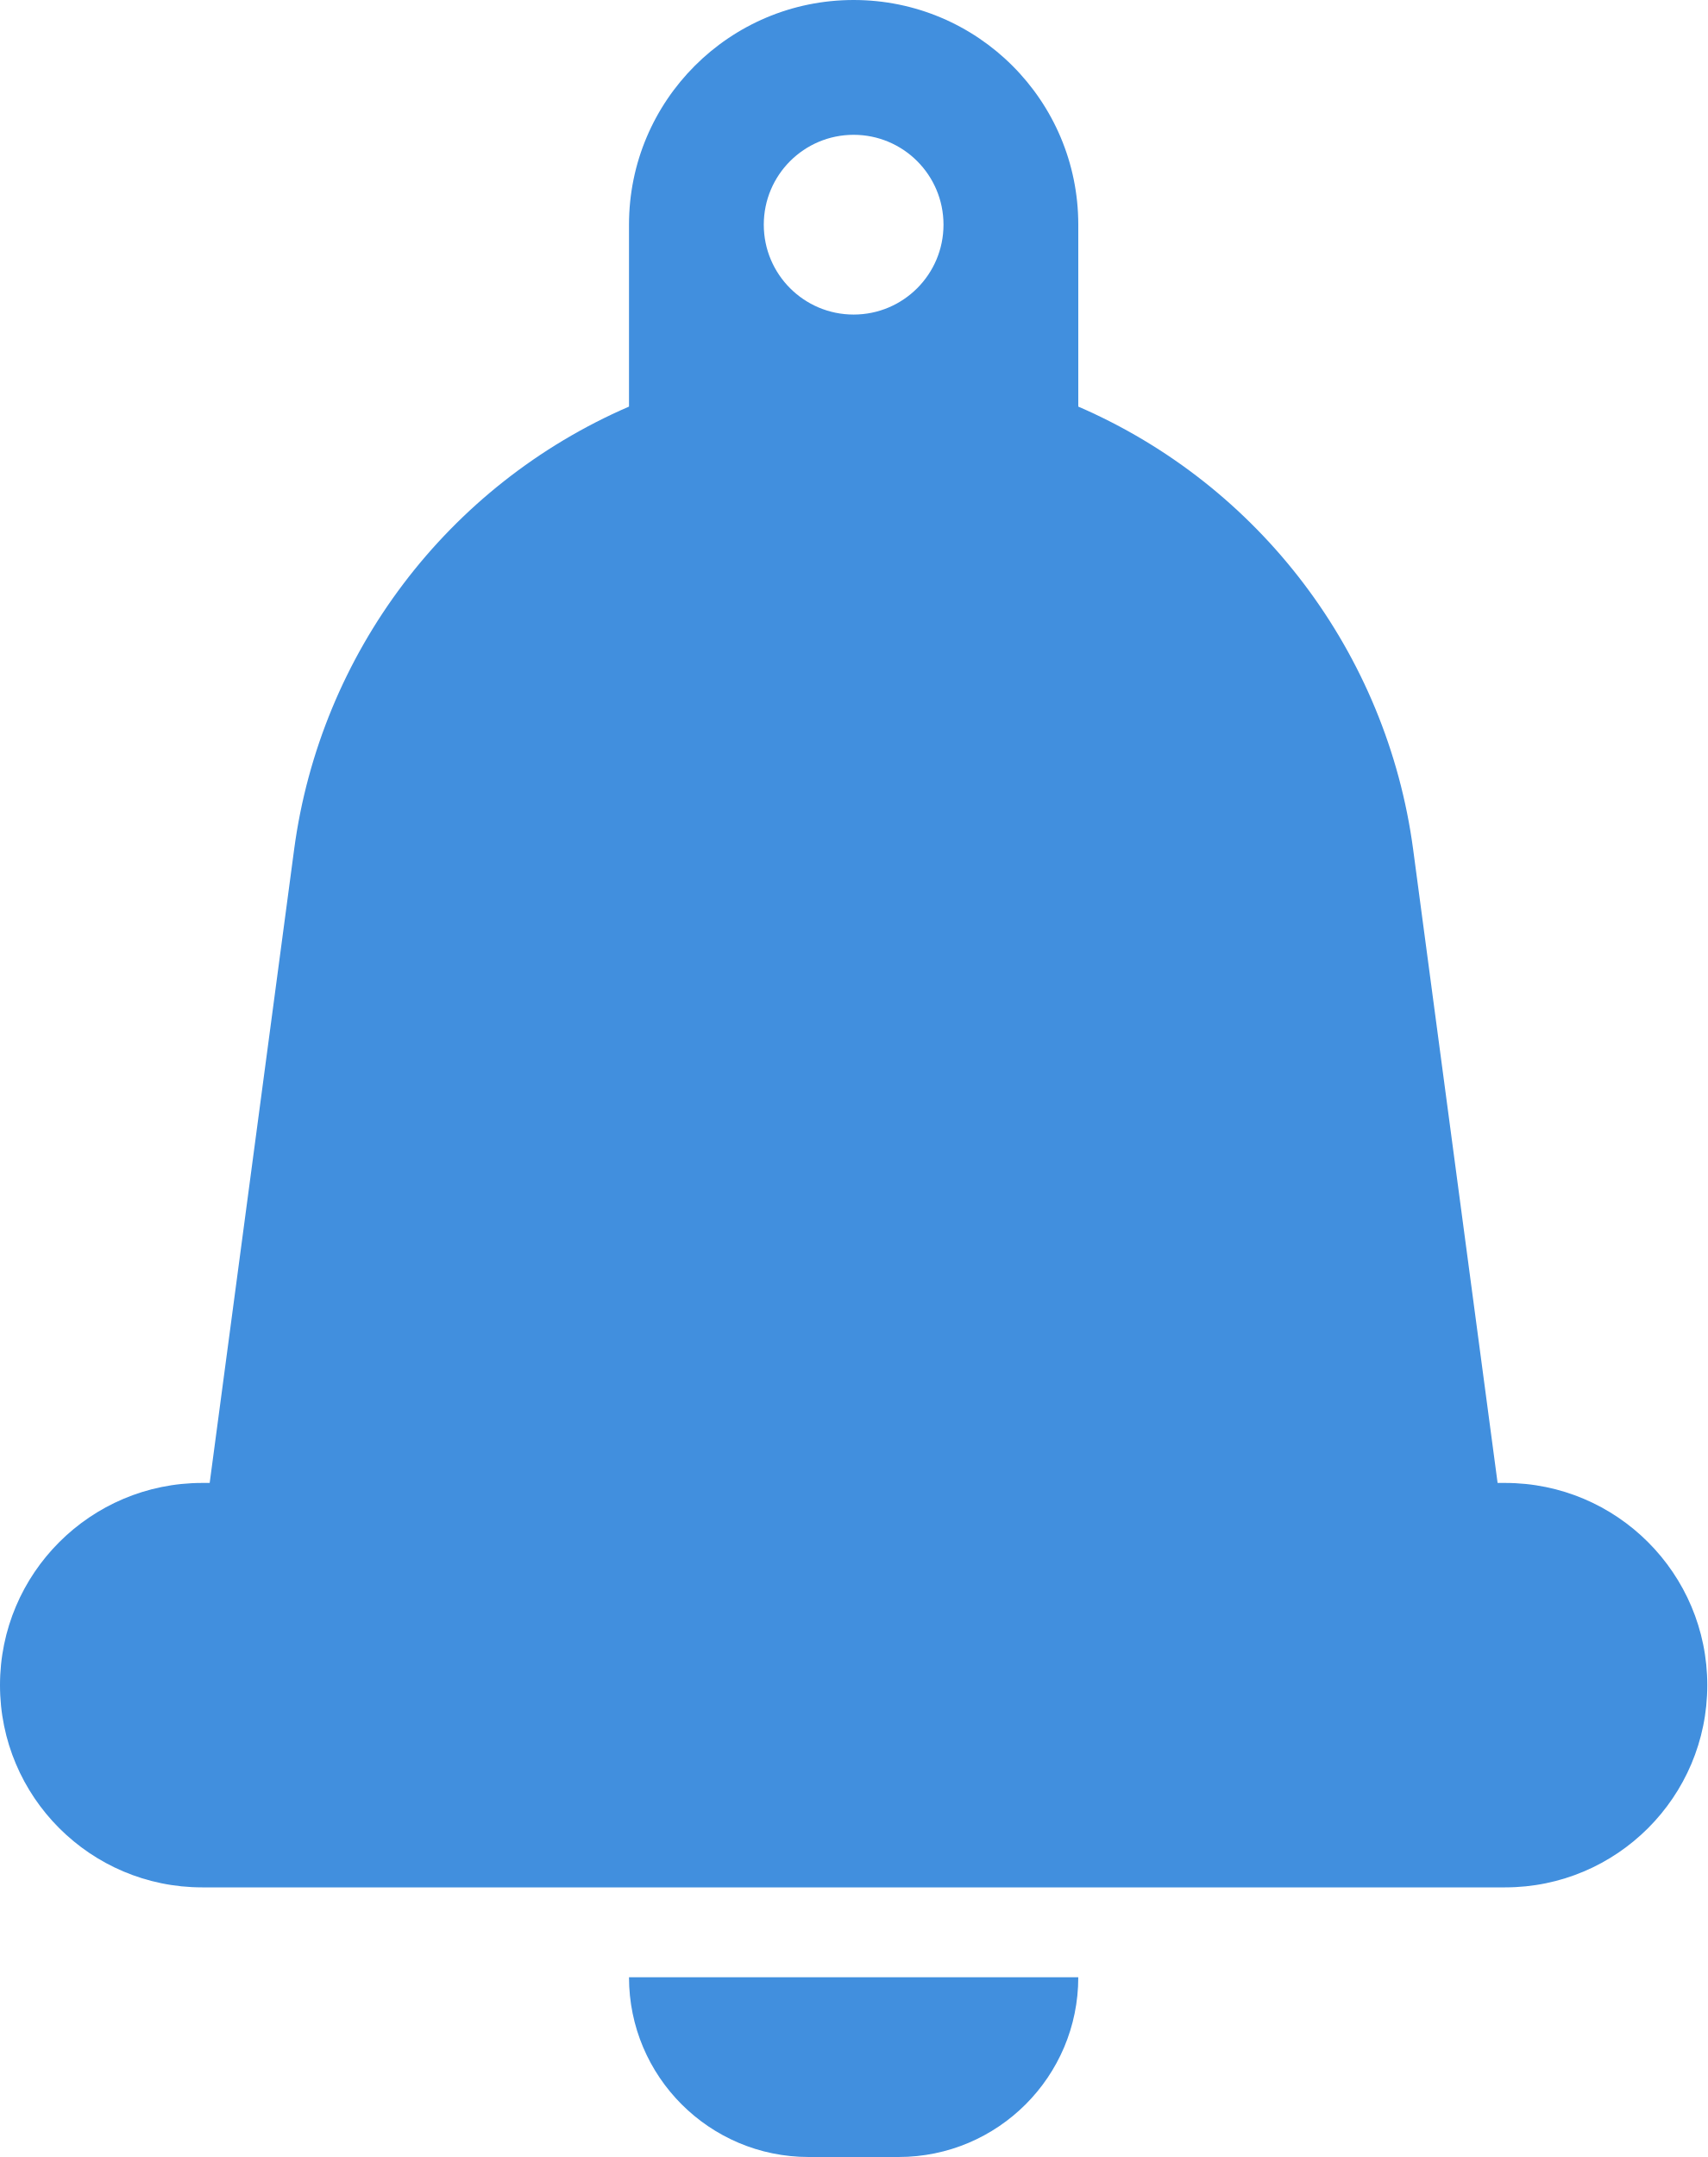
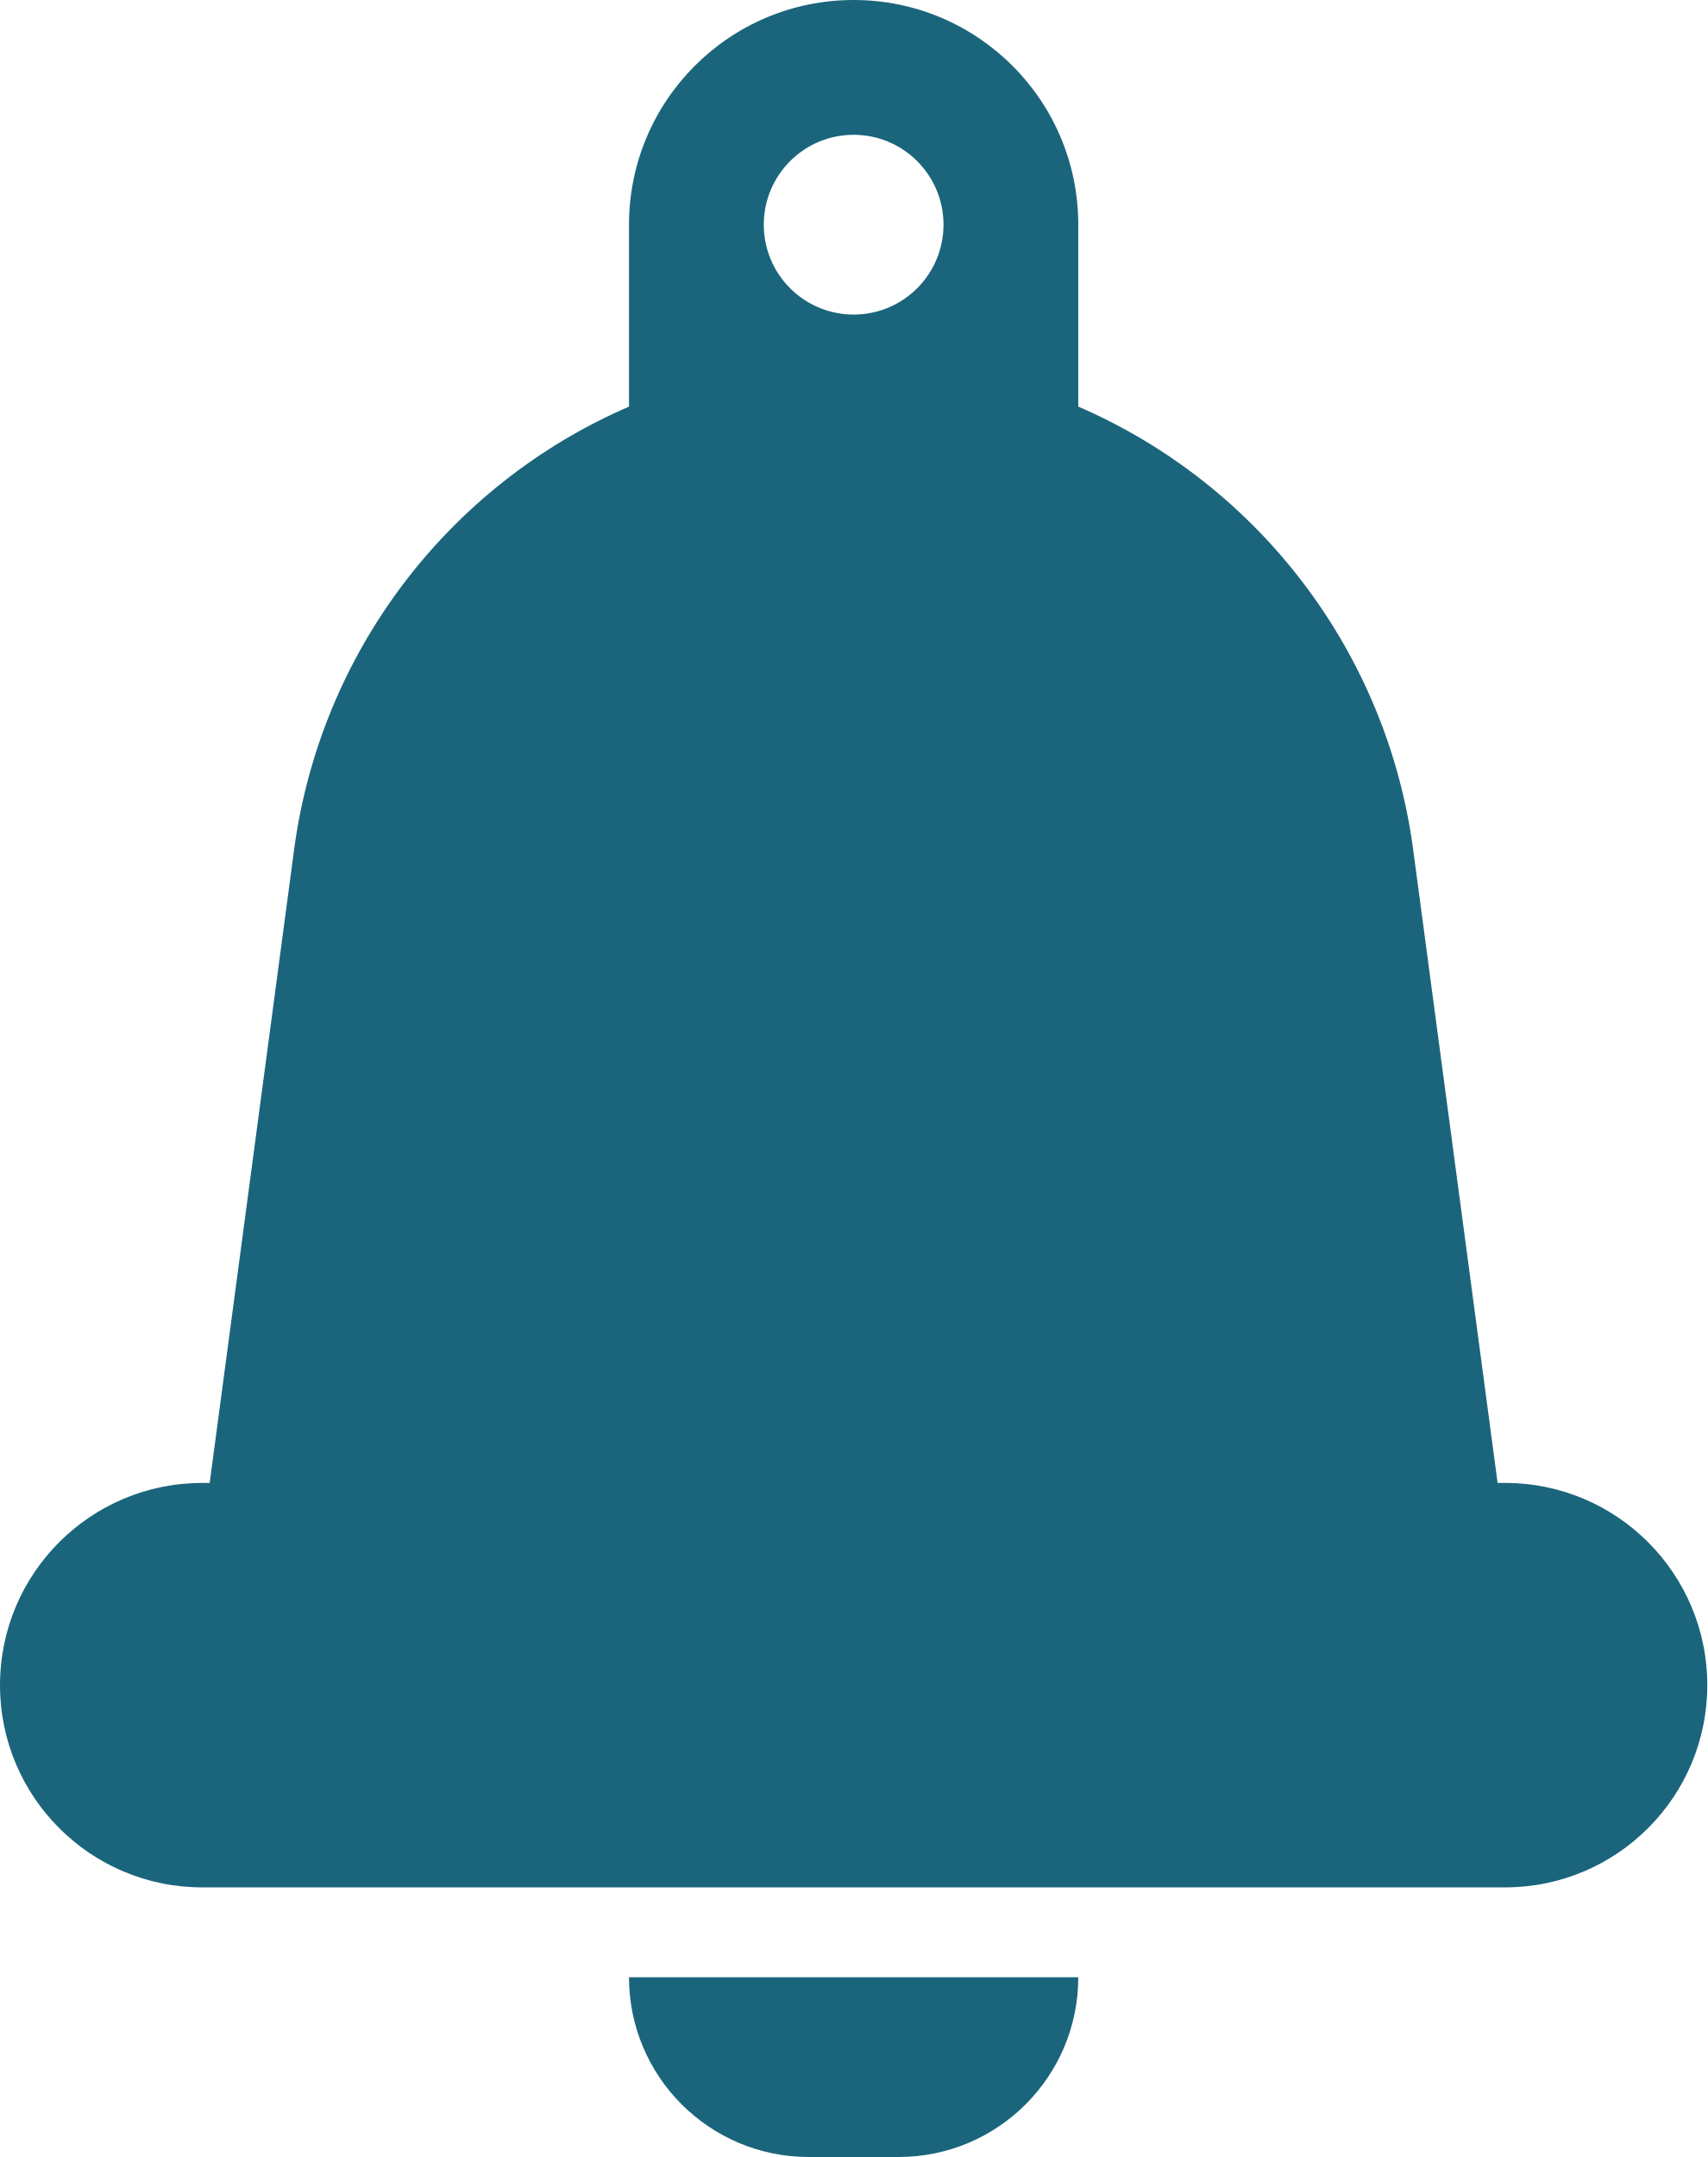
<svg xmlns="http://www.w3.org/2000/svg" viewBox="0 0 38 48">
-   <g fill="#418fde" data-name="Layer 2">
-     <path d="M18 48h2a4 4 0 0 0 4-4H14a4 4 0 0 0 4 4zM33.5 33h-.167l-1.88-14.1A12.55 12.55 0 0 0 24 9.048V5a5 5 0 0 0-10 0v4.048A12.55 12.55 0 0 0 6.547 18.9L4.667 33H4.5a4.5 4.5 0 0 0 0 9h29a4.5 4.5 0 0 0 0-9zM19 3a2 2 0 1 1-2 2 2 2 0 0 1 2-2z" style="fill: #418fde;" />
+   <g fill="#1b657c" data-name="Layer 2">
+     <path d="M18 48h2a4 4 0 0 0 4-4H14a4 4 0 0 0 4 4zM33.5 33h-.167l-1.88-14.1A12.55 12.55 0 0 0 24 9.048V5a5 5 0 0 0-10 0v4.048A12.55 12.55 0 0 0 6.547 18.9L4.667 33H4.5a4.5 4.5 0 0 0 0 9h29a4.5 4.5 0 0 0 0-9zM19 3a2 2 0 1 1-2 2 2 2 0 0 1 2-2z" style="fill: #1b657c;" />
  </g>
</svg>
